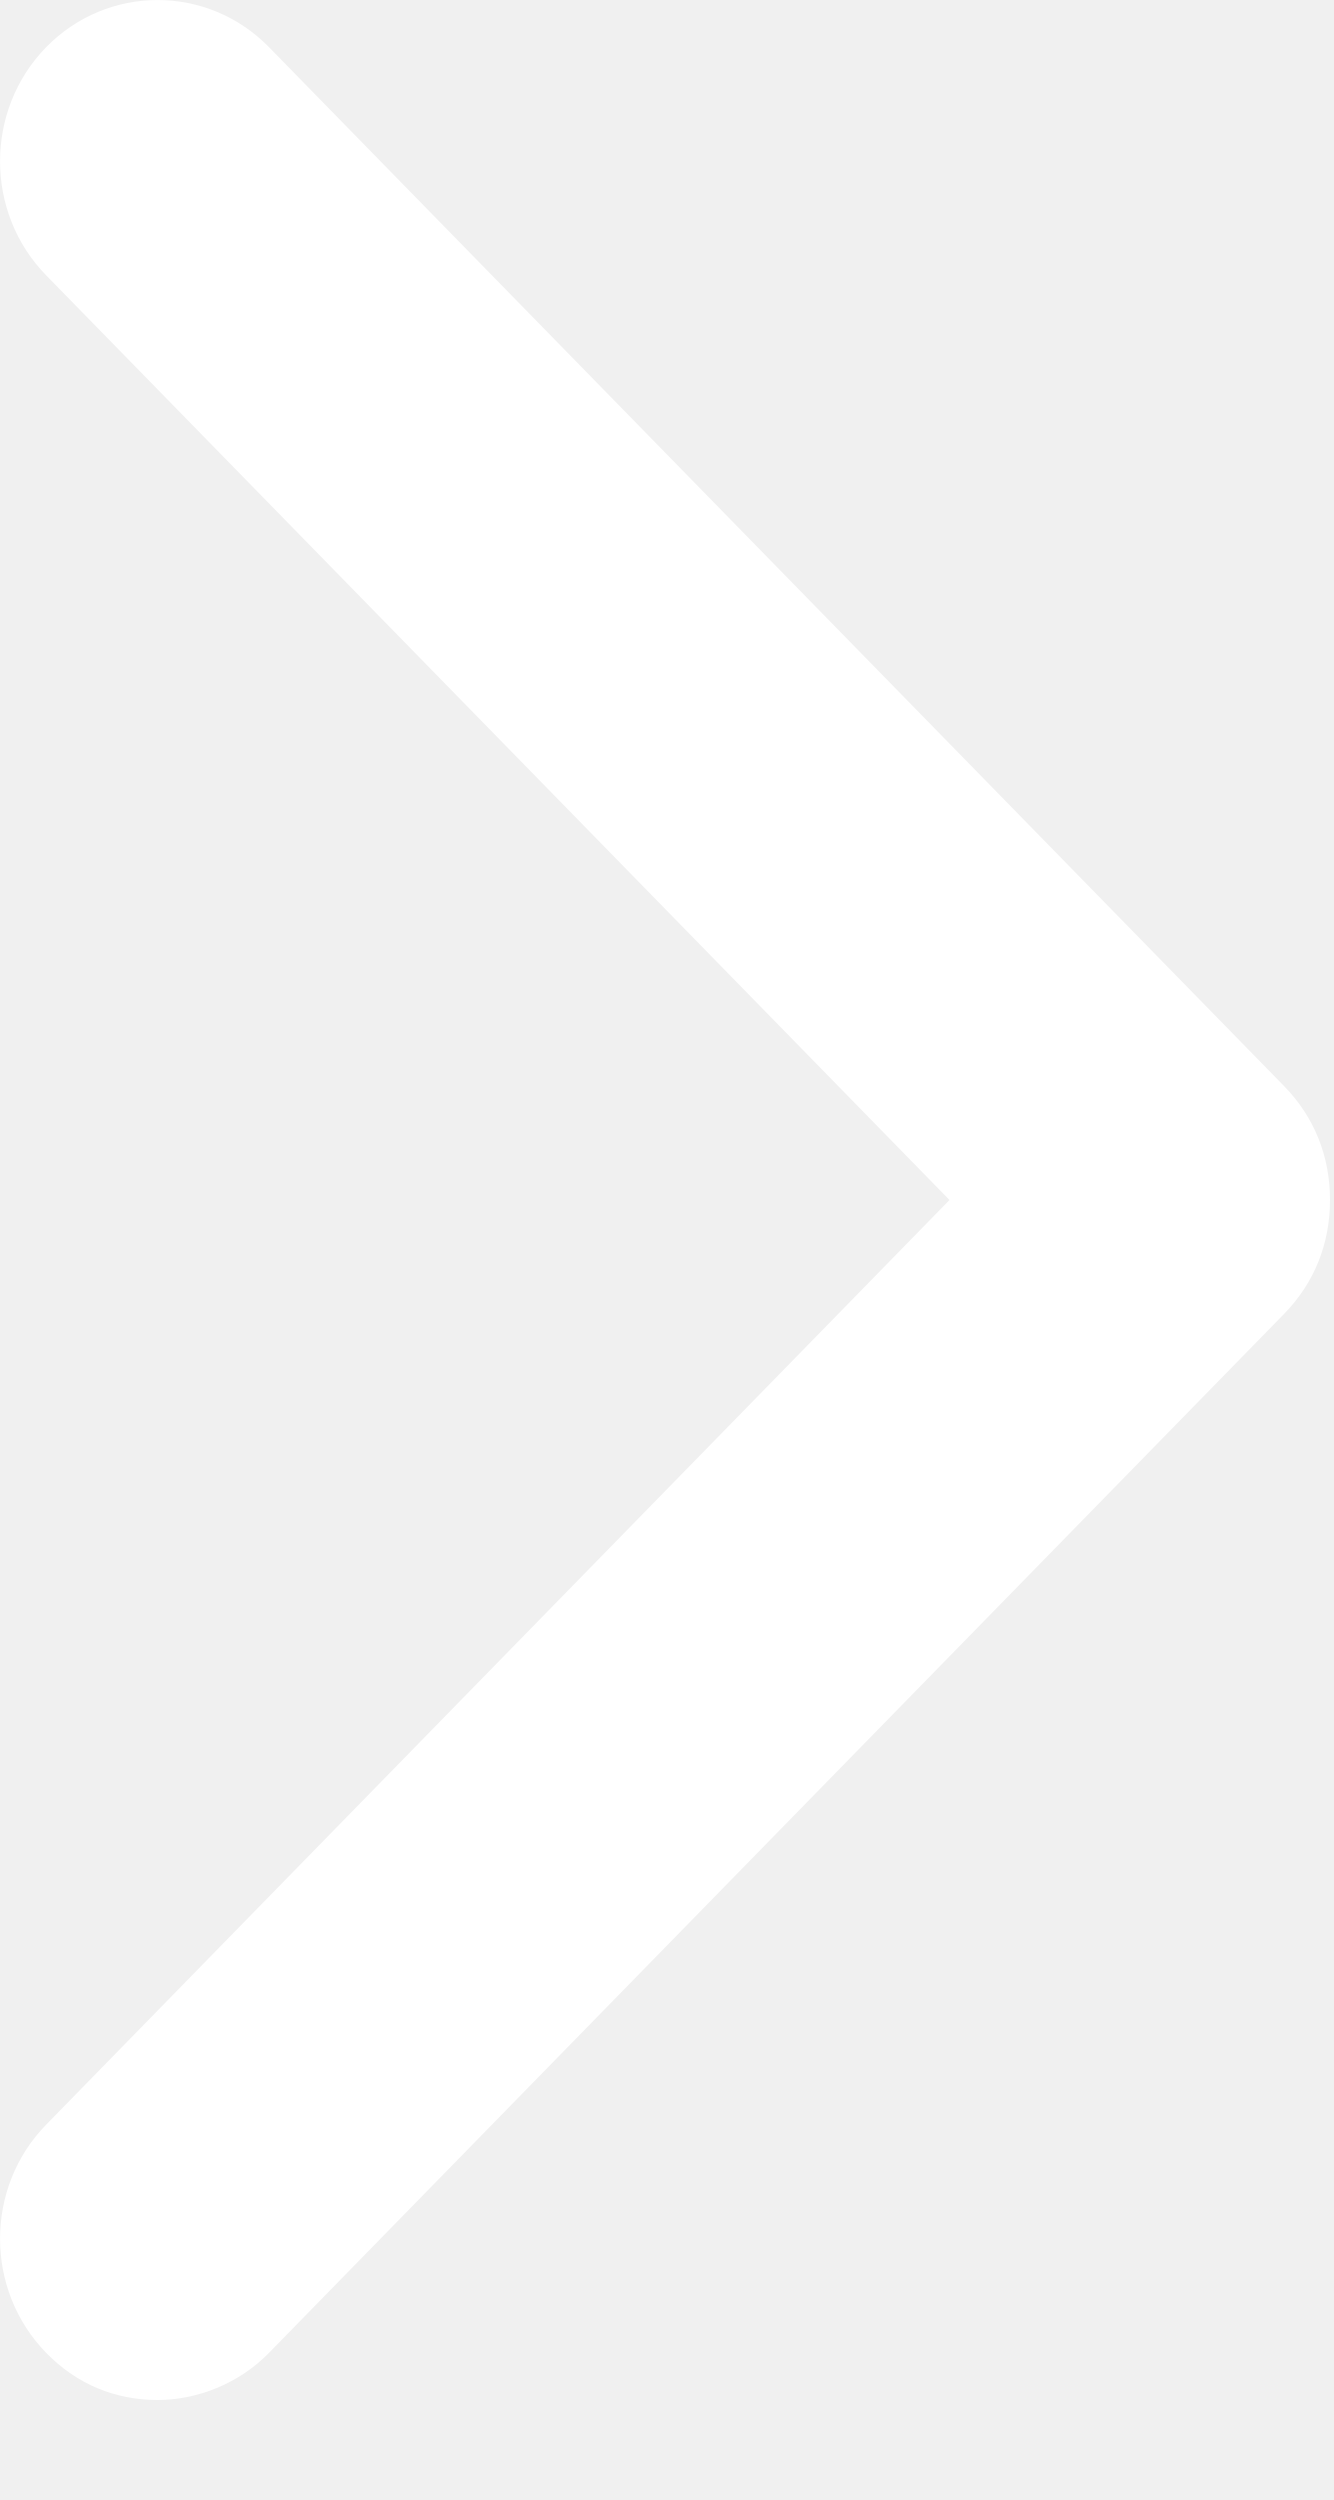
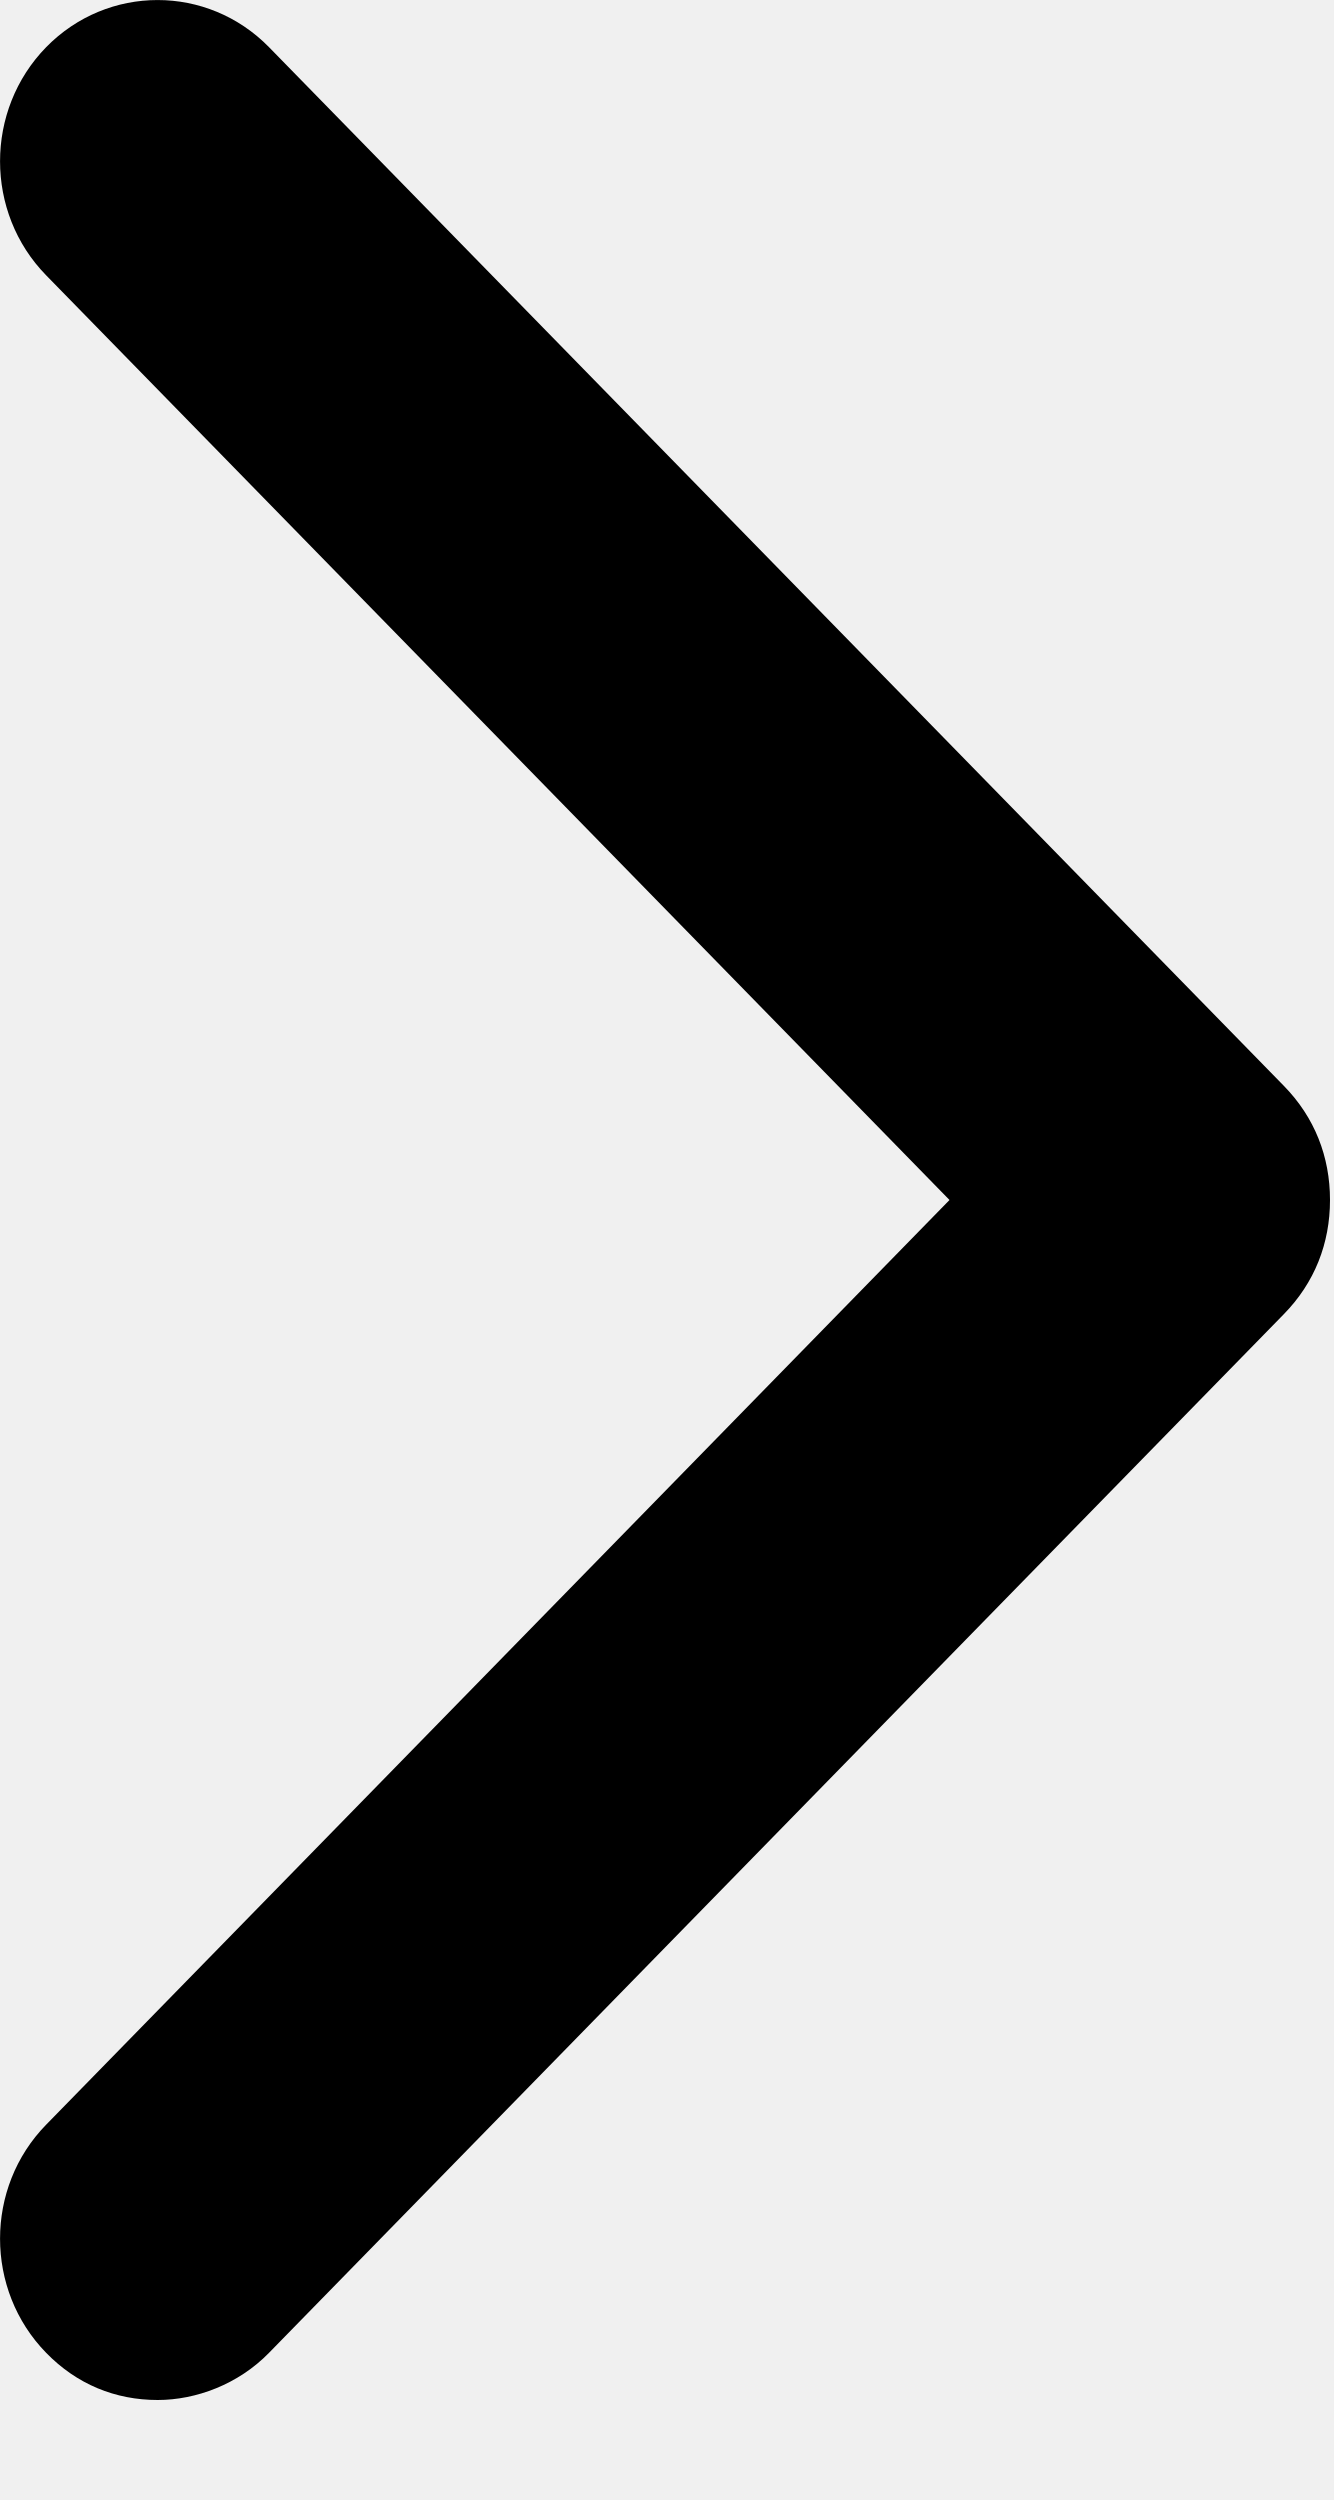
<svg xmlns="http://www.w3.org/2000/svg" width="8px" height="15px" viewBox="0 0 8 15" version="1.1">
  <defs />
-   <g id="Btn-proximo/ativo" stroke="none" stroke-width="1" fill="none" fill-rule="evenodd" transform="translate(-106, -11)">
-     <g id="Btn-proximo" fill="#FFFFFF" fill-rule="nonzero">
+   <g id="Btn-proximo/ativo" stroke="none" stroke-width="1" transform="translate(-106, -11)">
+     <g id="Btn-proximo">
      <g id="right-arrow" transform="translate(106, 11)">
        <path d="M0.277,14.117 C0.461,14.306 0.692,14.4 0.946,14.4 C1.176,14.4 1.43,14.306 1.614,14.117 L7.703,7.885 C7.888,7.696 7.98,7.46 7.98,7.2 C7.98,6.94 7.888,6.704 7.703,6.515 L1.614,0.283 C1.245,-0.094 0.646,-0.094 0.277,0.283 C-0.092,0.661 -0.092,1.275 0.277,1.652 L5.697,7.2 L0.277,12.748 C-0.092,13.125 -0.092,13.739 0.277,14.117 Z" id="Shape" />
      </g>
    </g>
  </g>
</svg>
